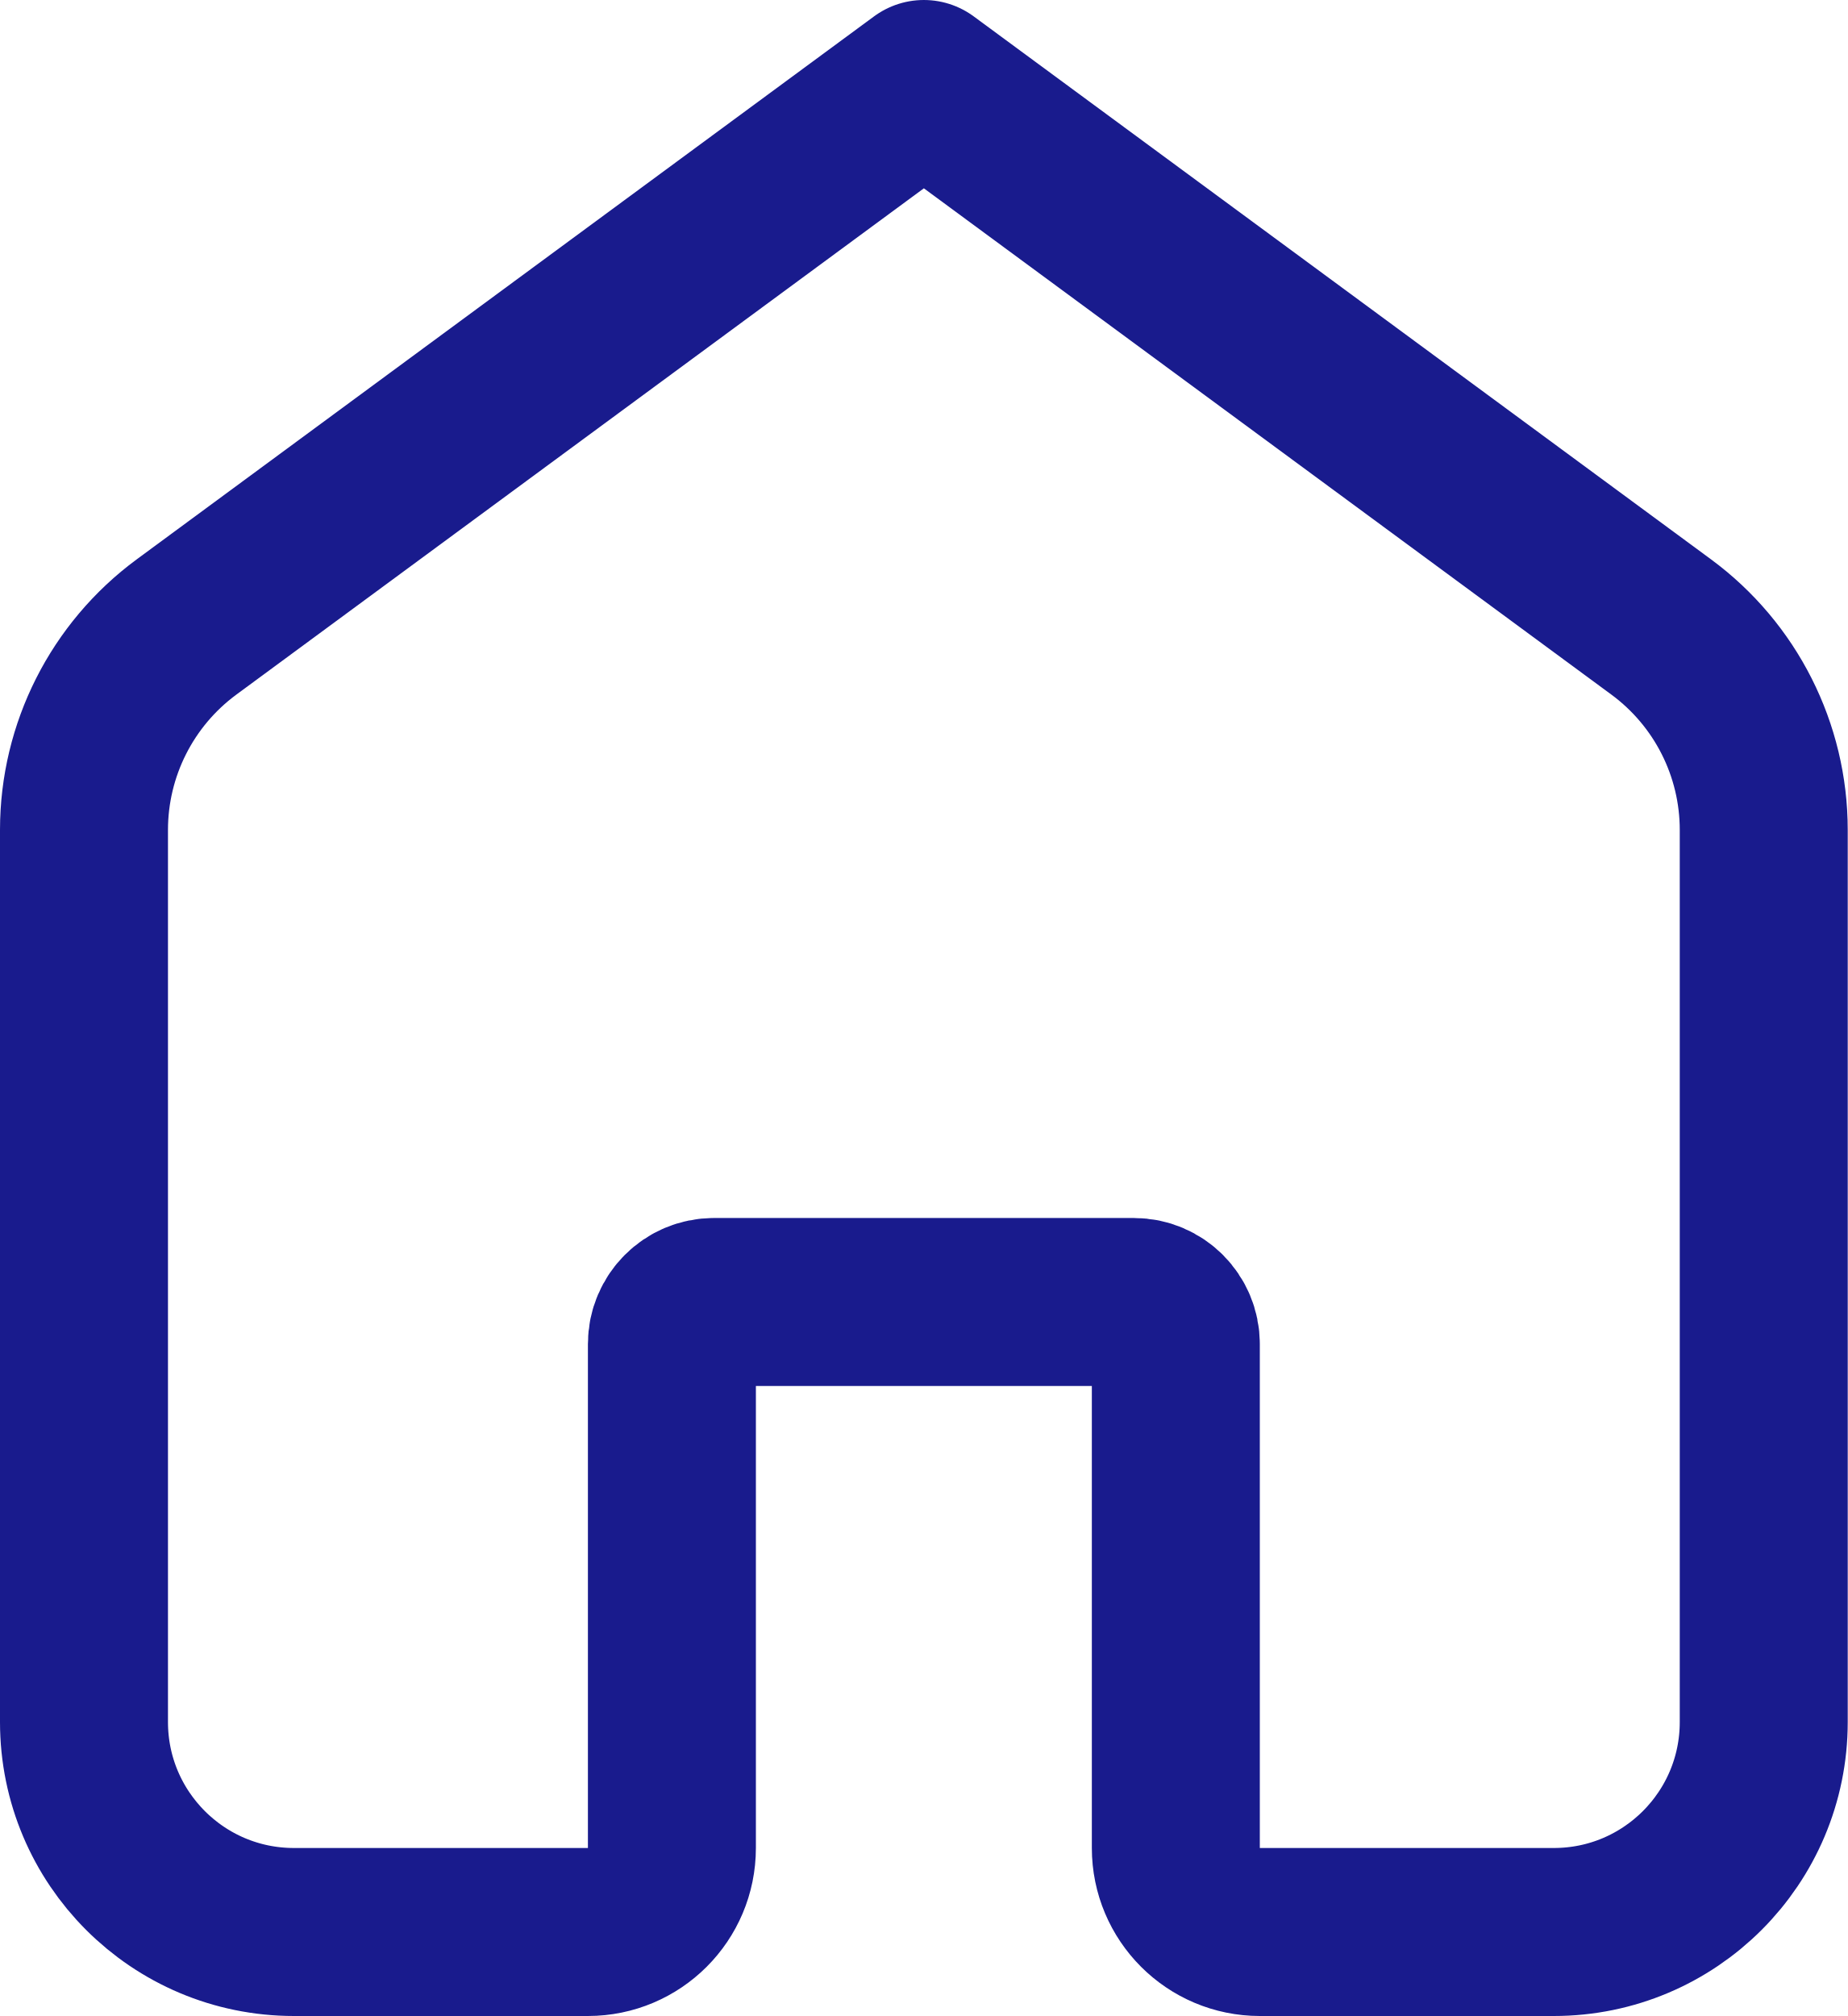
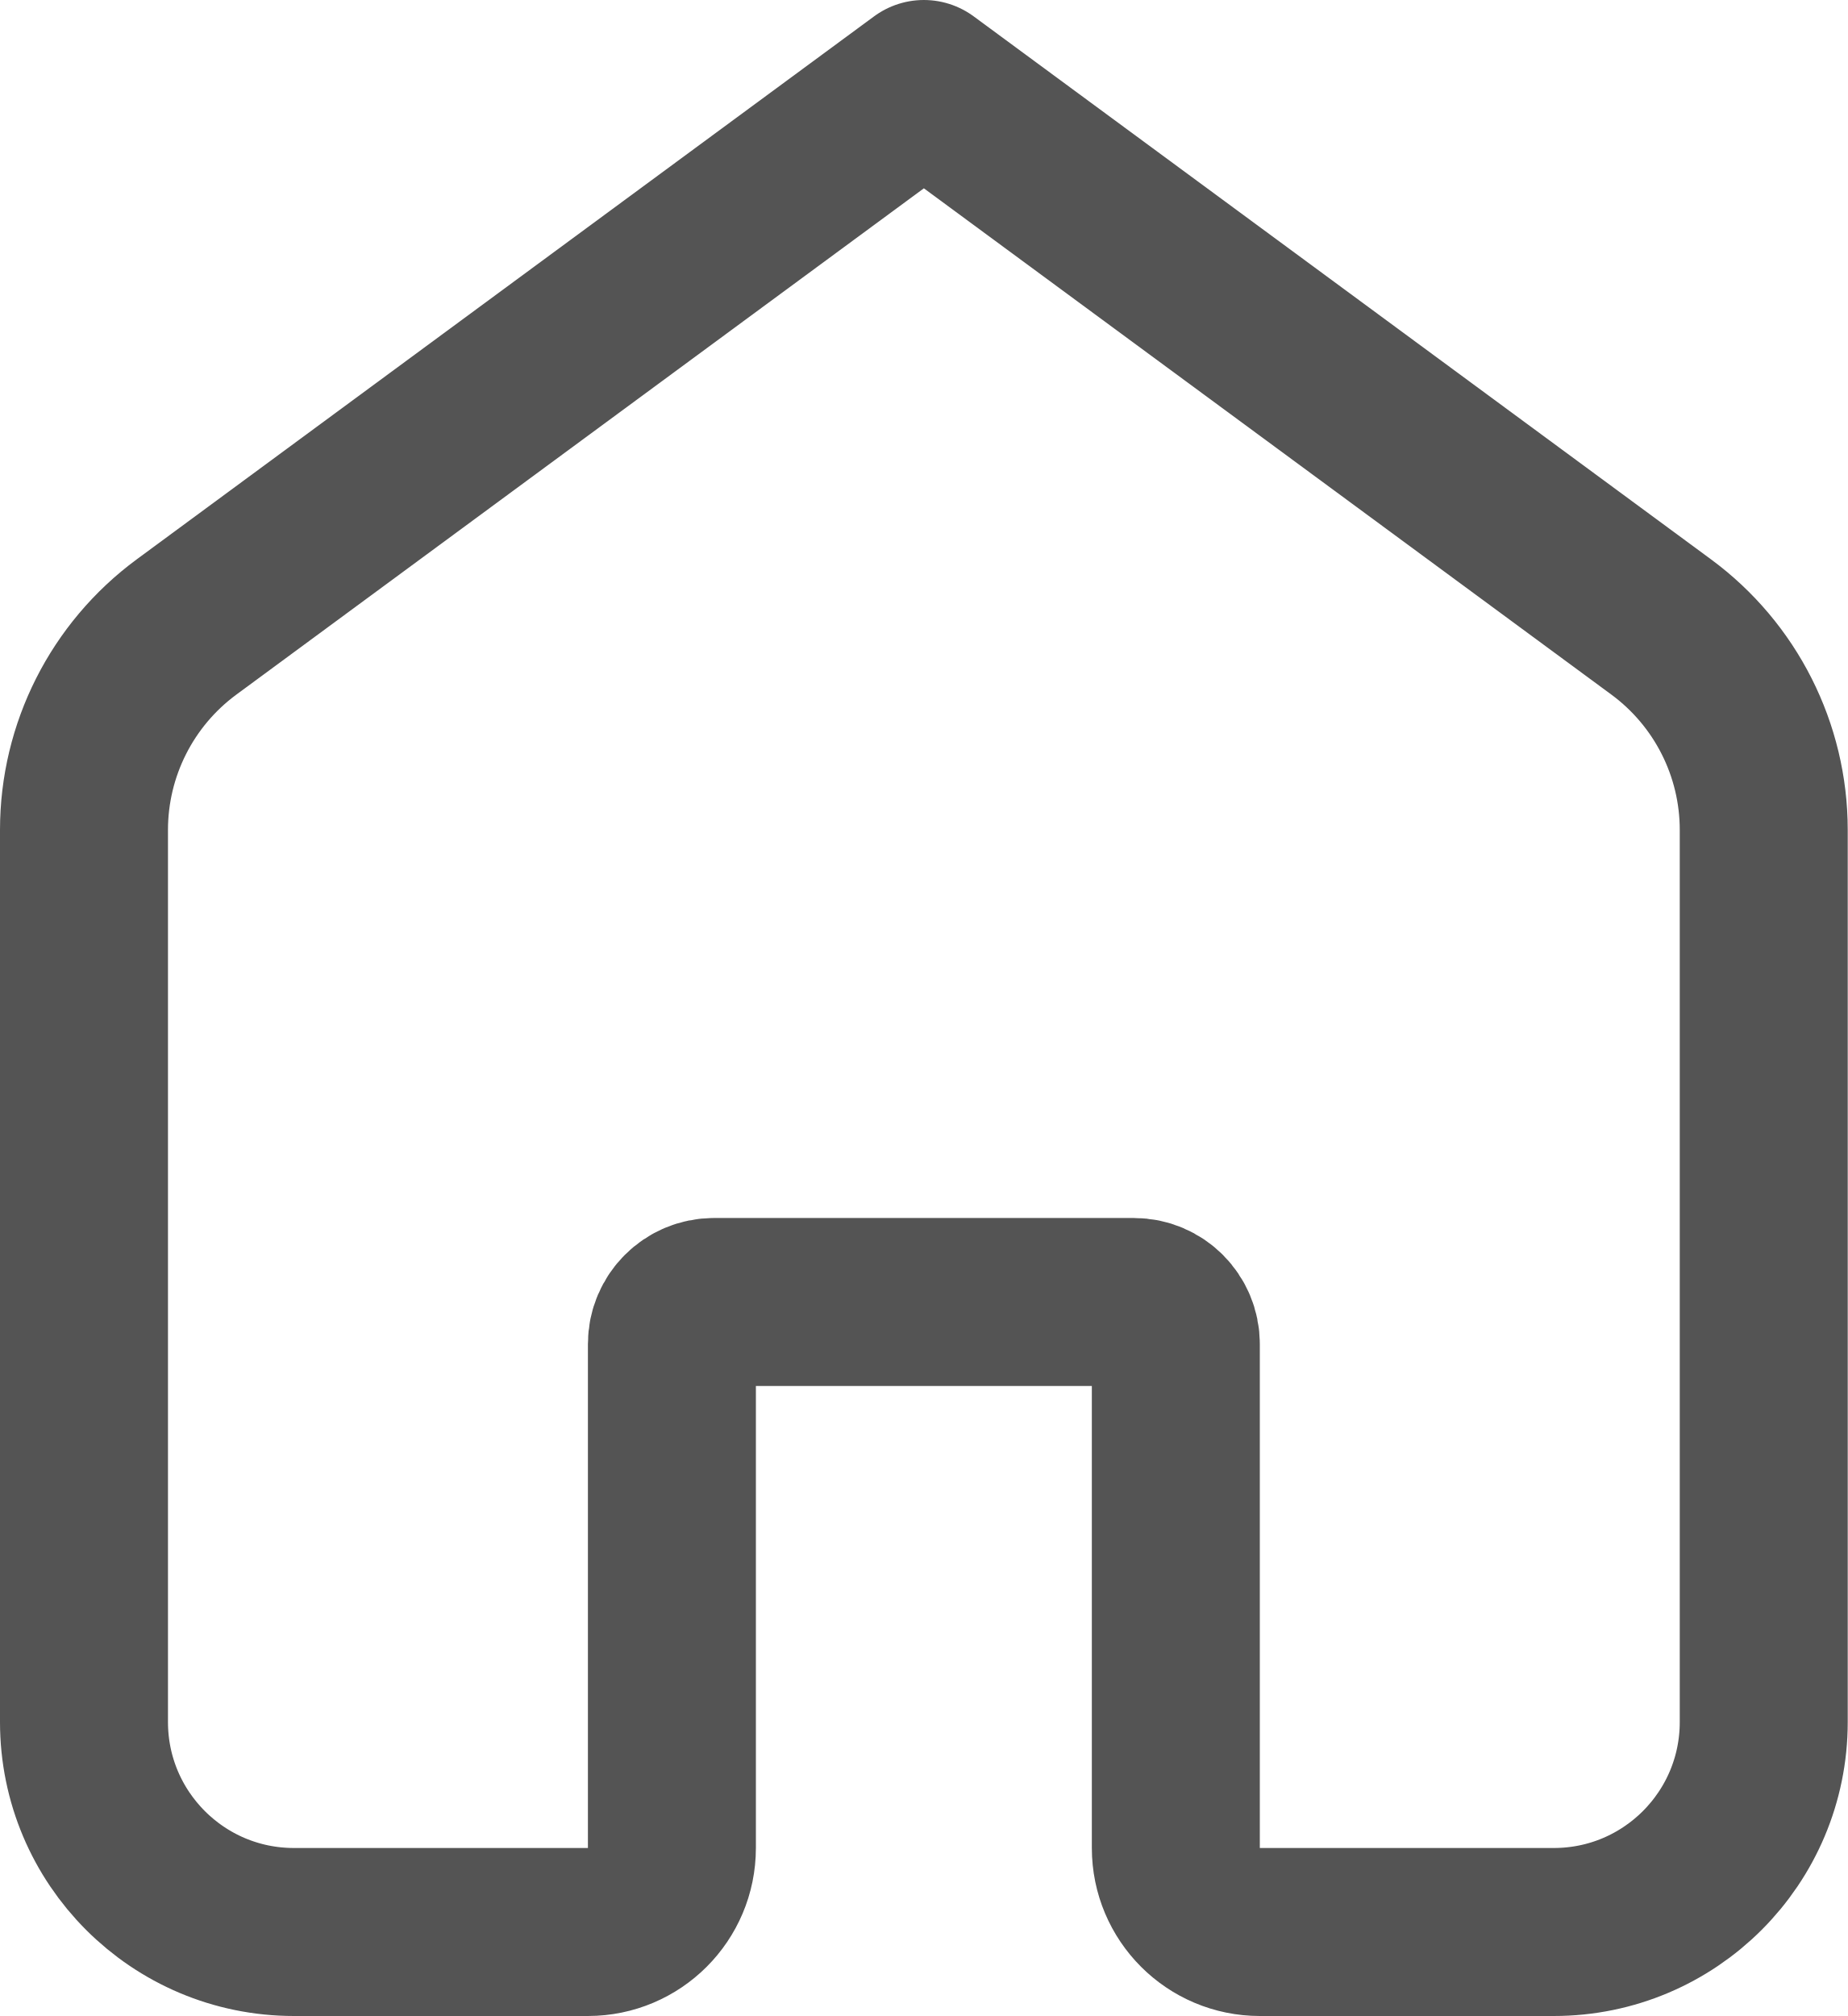
<svg xmlns="http://www.w3.org/2000/svg" width="22" height="24" viewBox="0 0 22 24" fill="none">
-   <path d="M1 9.88C1 8.927 1.453 8.03 2.221 7.464L11 1L19.779 7.464C20.547 8.03 21 8.927 21 9.88V20.5C21 21.881 19.881 23 18.5 23H15C14.448 23 14 22.552 14 22V16C14 15.724 13.776 15.5 13.5 15.5H8.5C8.224 15.5 8 15.724 8 16V22C8 22.552 7.552 23 7 23H3.5C2.119 23 1 21.881 1 20.5V9.88Z" stroke="#191B8D" stroke-width="2" stroke-linecap="round" stroke-linejoin="round" />
+   <path d="M1 9.88C1 8.927 1.453 8.03 2.221 7.464L11 1L19.779 7.464C20.547 8.03 21 8.927 21 9.88V20.5C21 21.881 19.881 23 18.5 23H15C14.448 23 14 22.552 14 22V16C14 15.724 13.776 15.5 13.5 15.5H8.5C8.224 15.5 8 15.724 8 16V22C8 22.552 7.552 23 7 23H3.5C2.119 23 1 21.881 1 20.5V9.88Z" stroke="#545454" stroke-width="2" stroke-linecap="round" stroke-linejoin="round" />
</svg>
